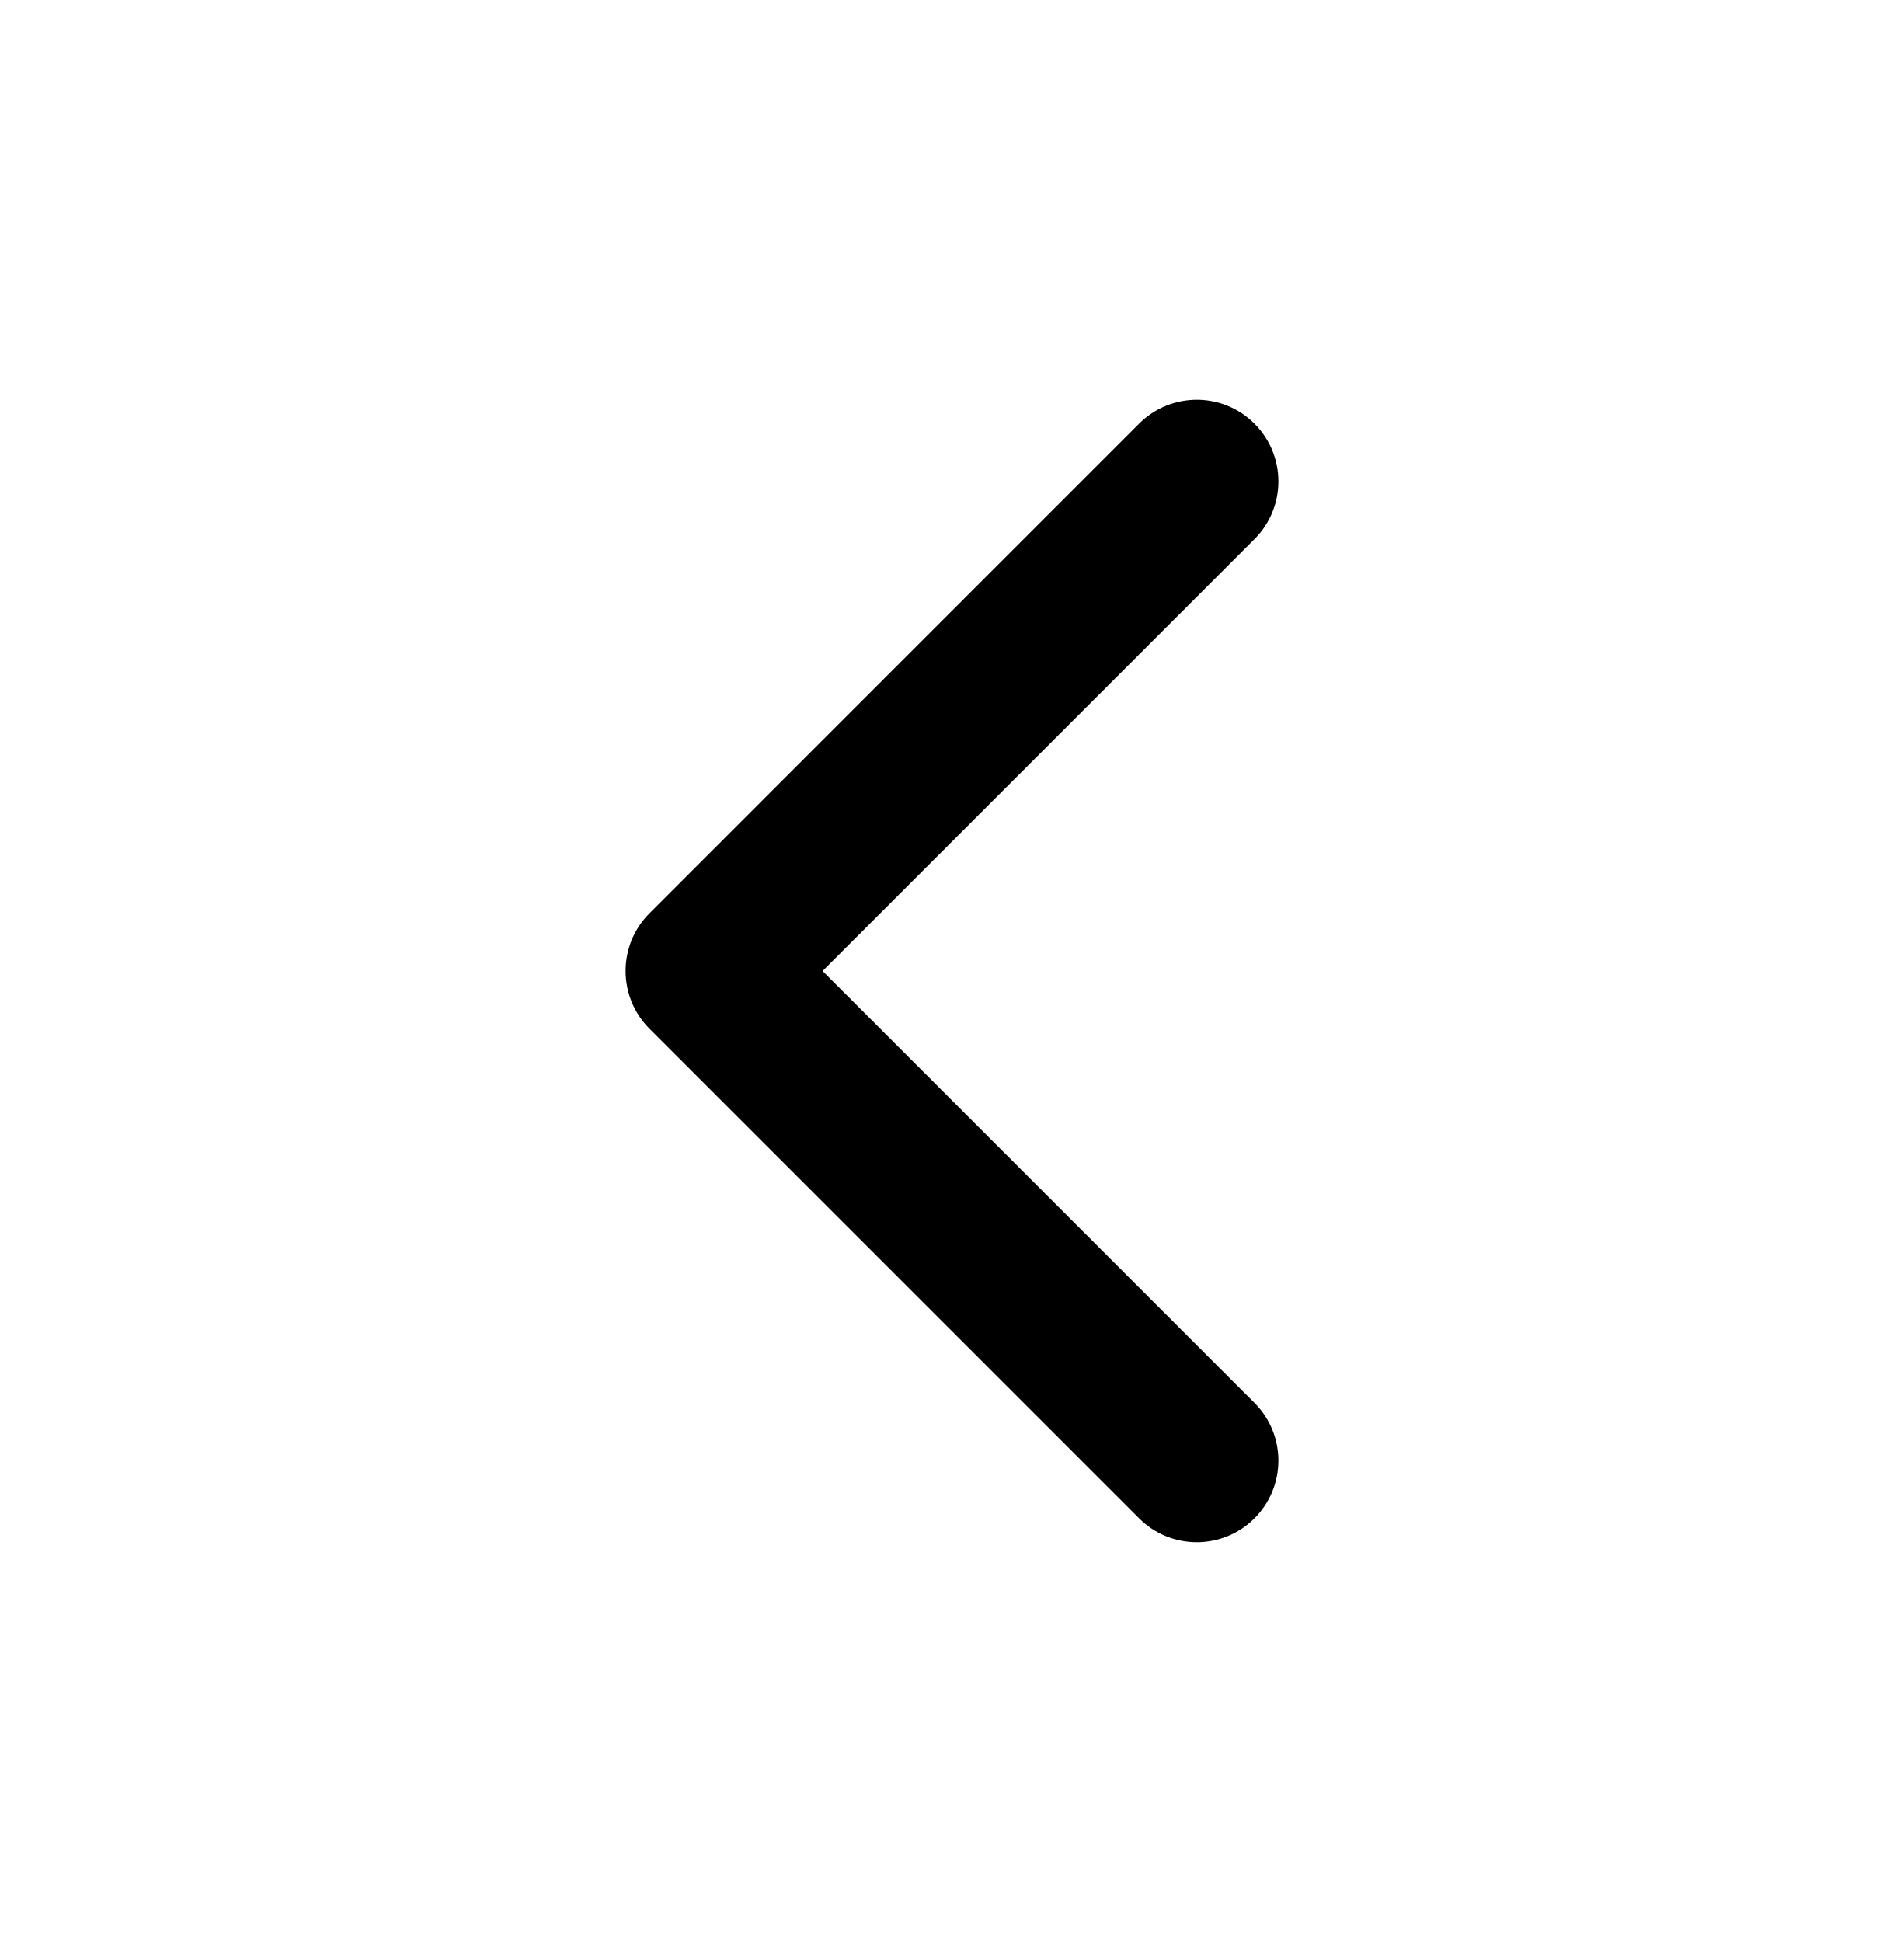
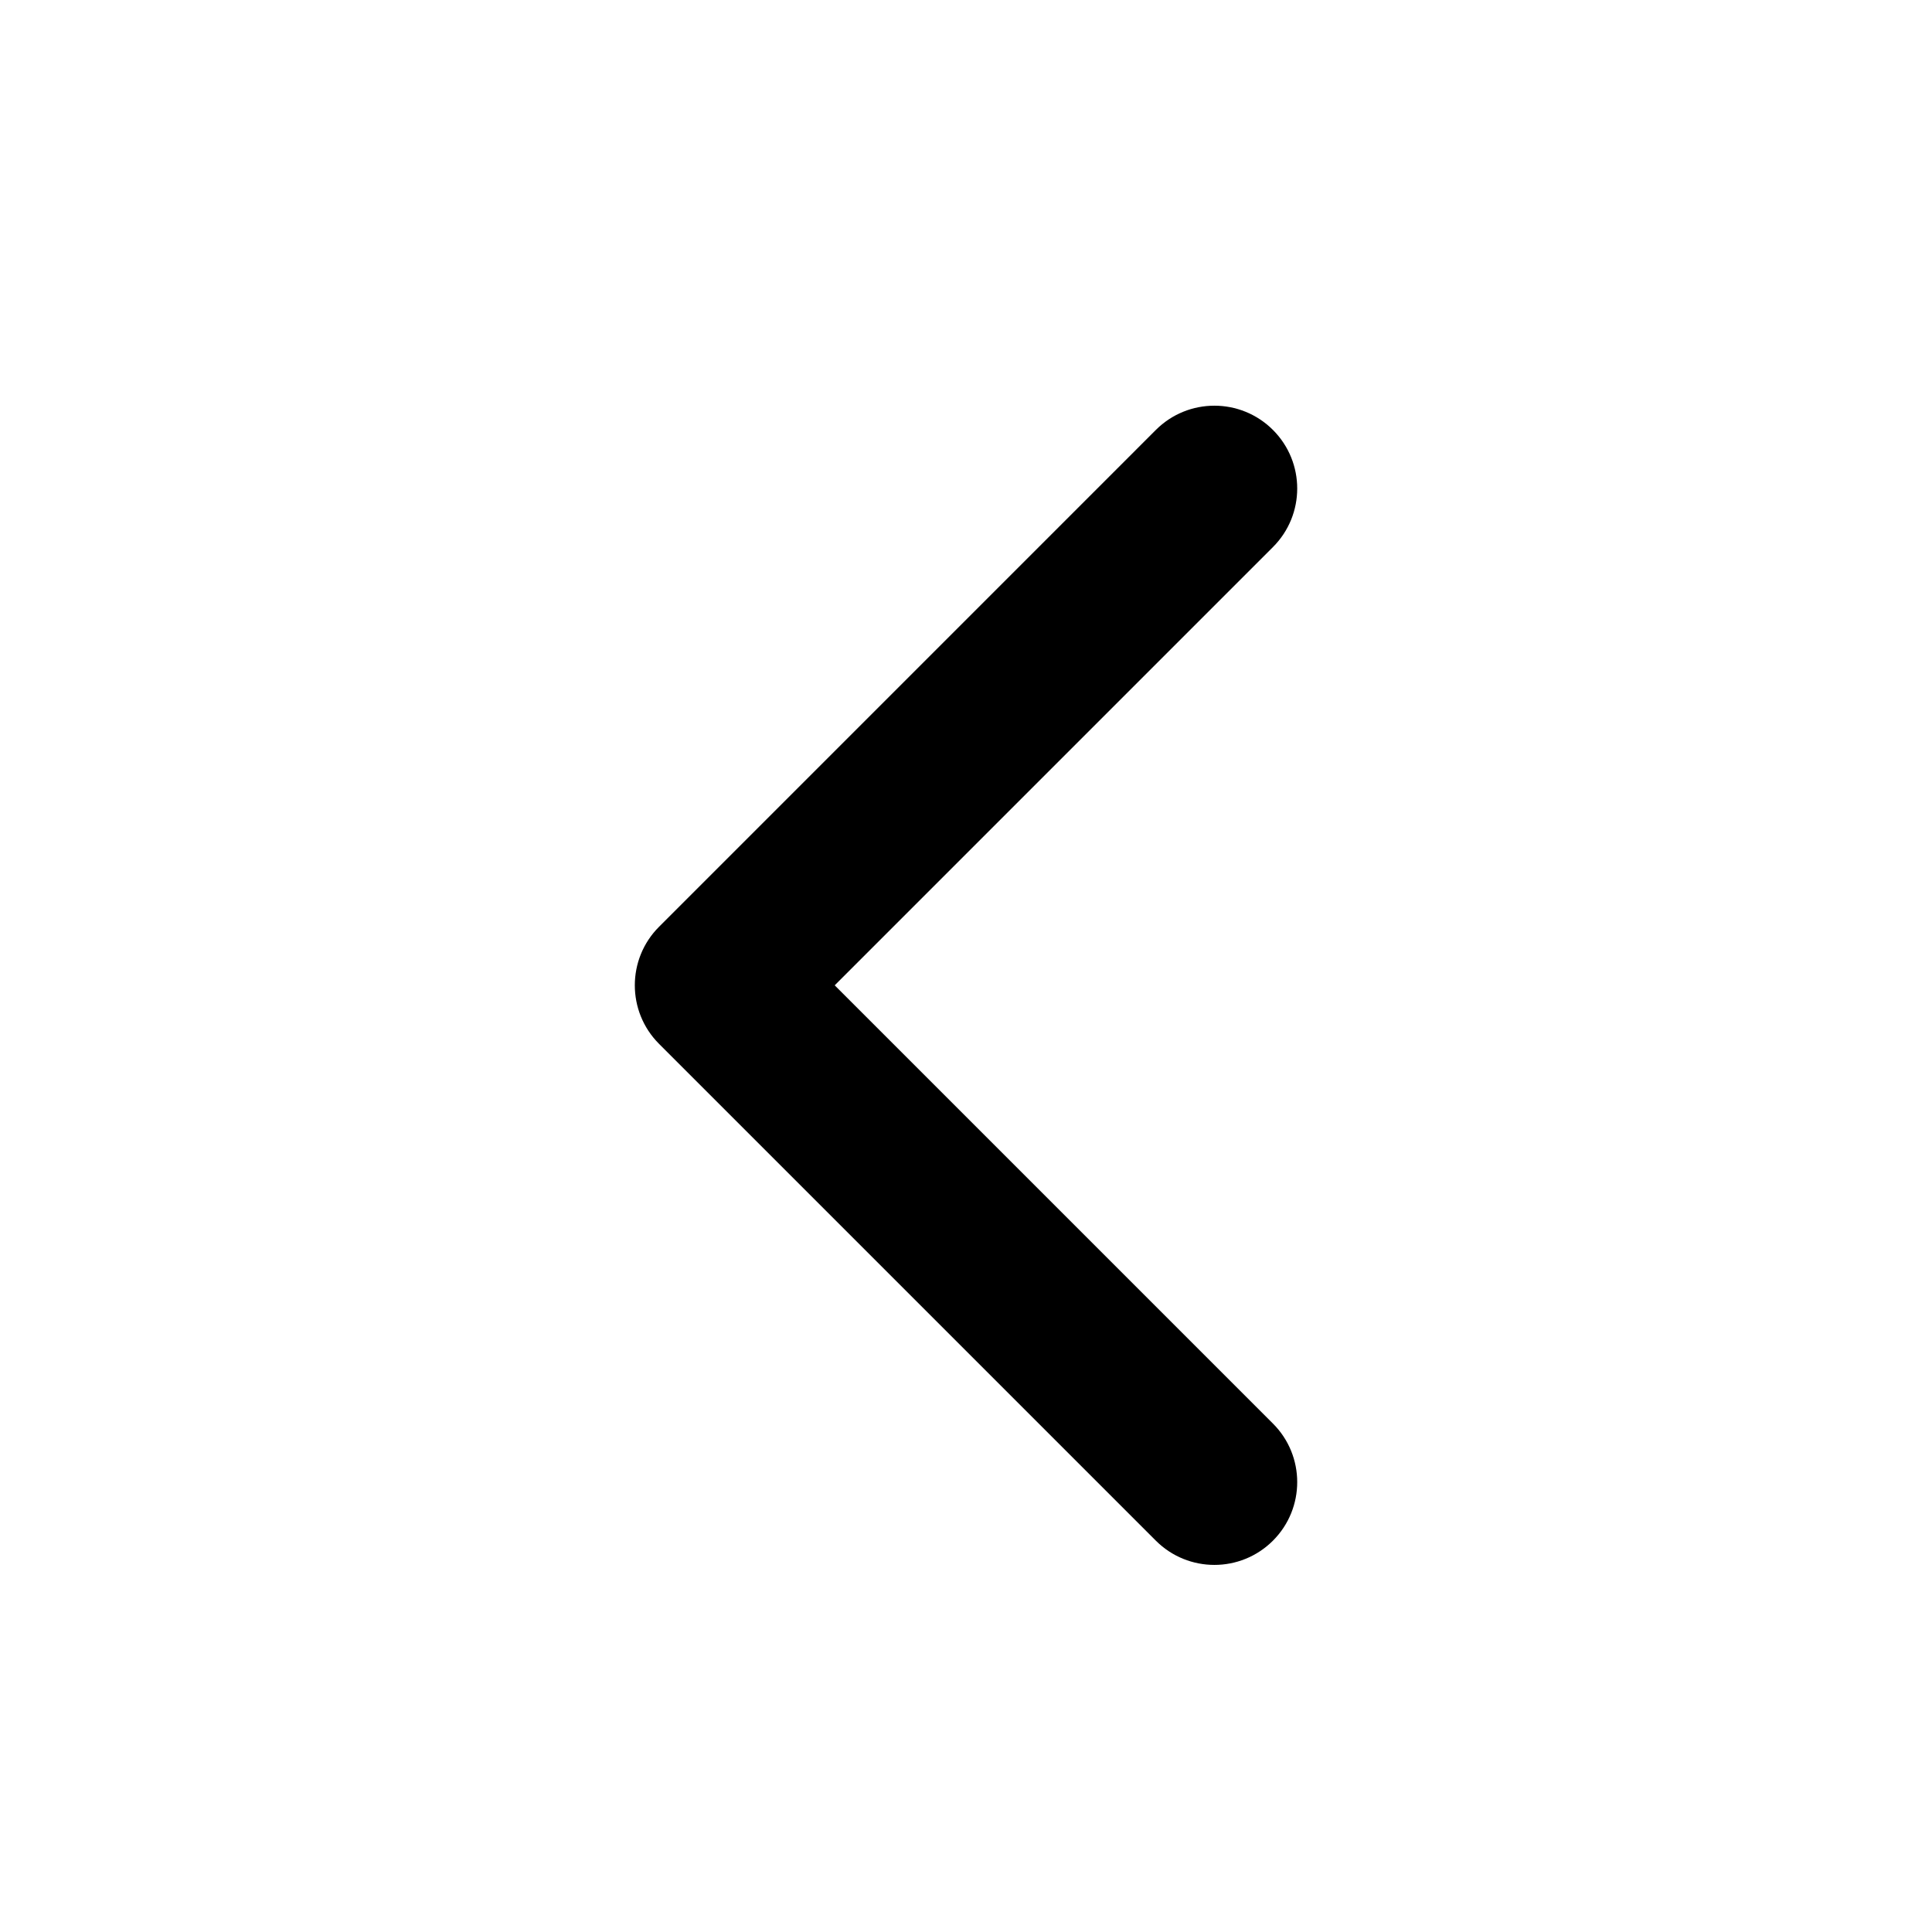
- <svg xmlns="http://www.w3.org/2000/svg" width="50" height="51" viewBox="0 0 50 51" fill="none">
+ <svg xmlns="http://www.w3.org/2000/svg" viewBox="0 0 50 50" fill="none">
  <path fill-rule="evenodd" clip-rule="evenodd" d="M32.944 11.127C33.781 11.964 33.781 13.321 32.944 14.158L21.602 25.5L32.944 36.842C33.781 37.678 33.781 39.035 32.944 39.872C32.107 40.709 30.75 40.709 29.913 39.872L17.056 27.015C16.22 26.178 16.22 24.821 17.056 23.985L29.913 11.127C30.75 10.29 32.107 10.29 32.944 11.127Z" fill="black" />
</svg>
